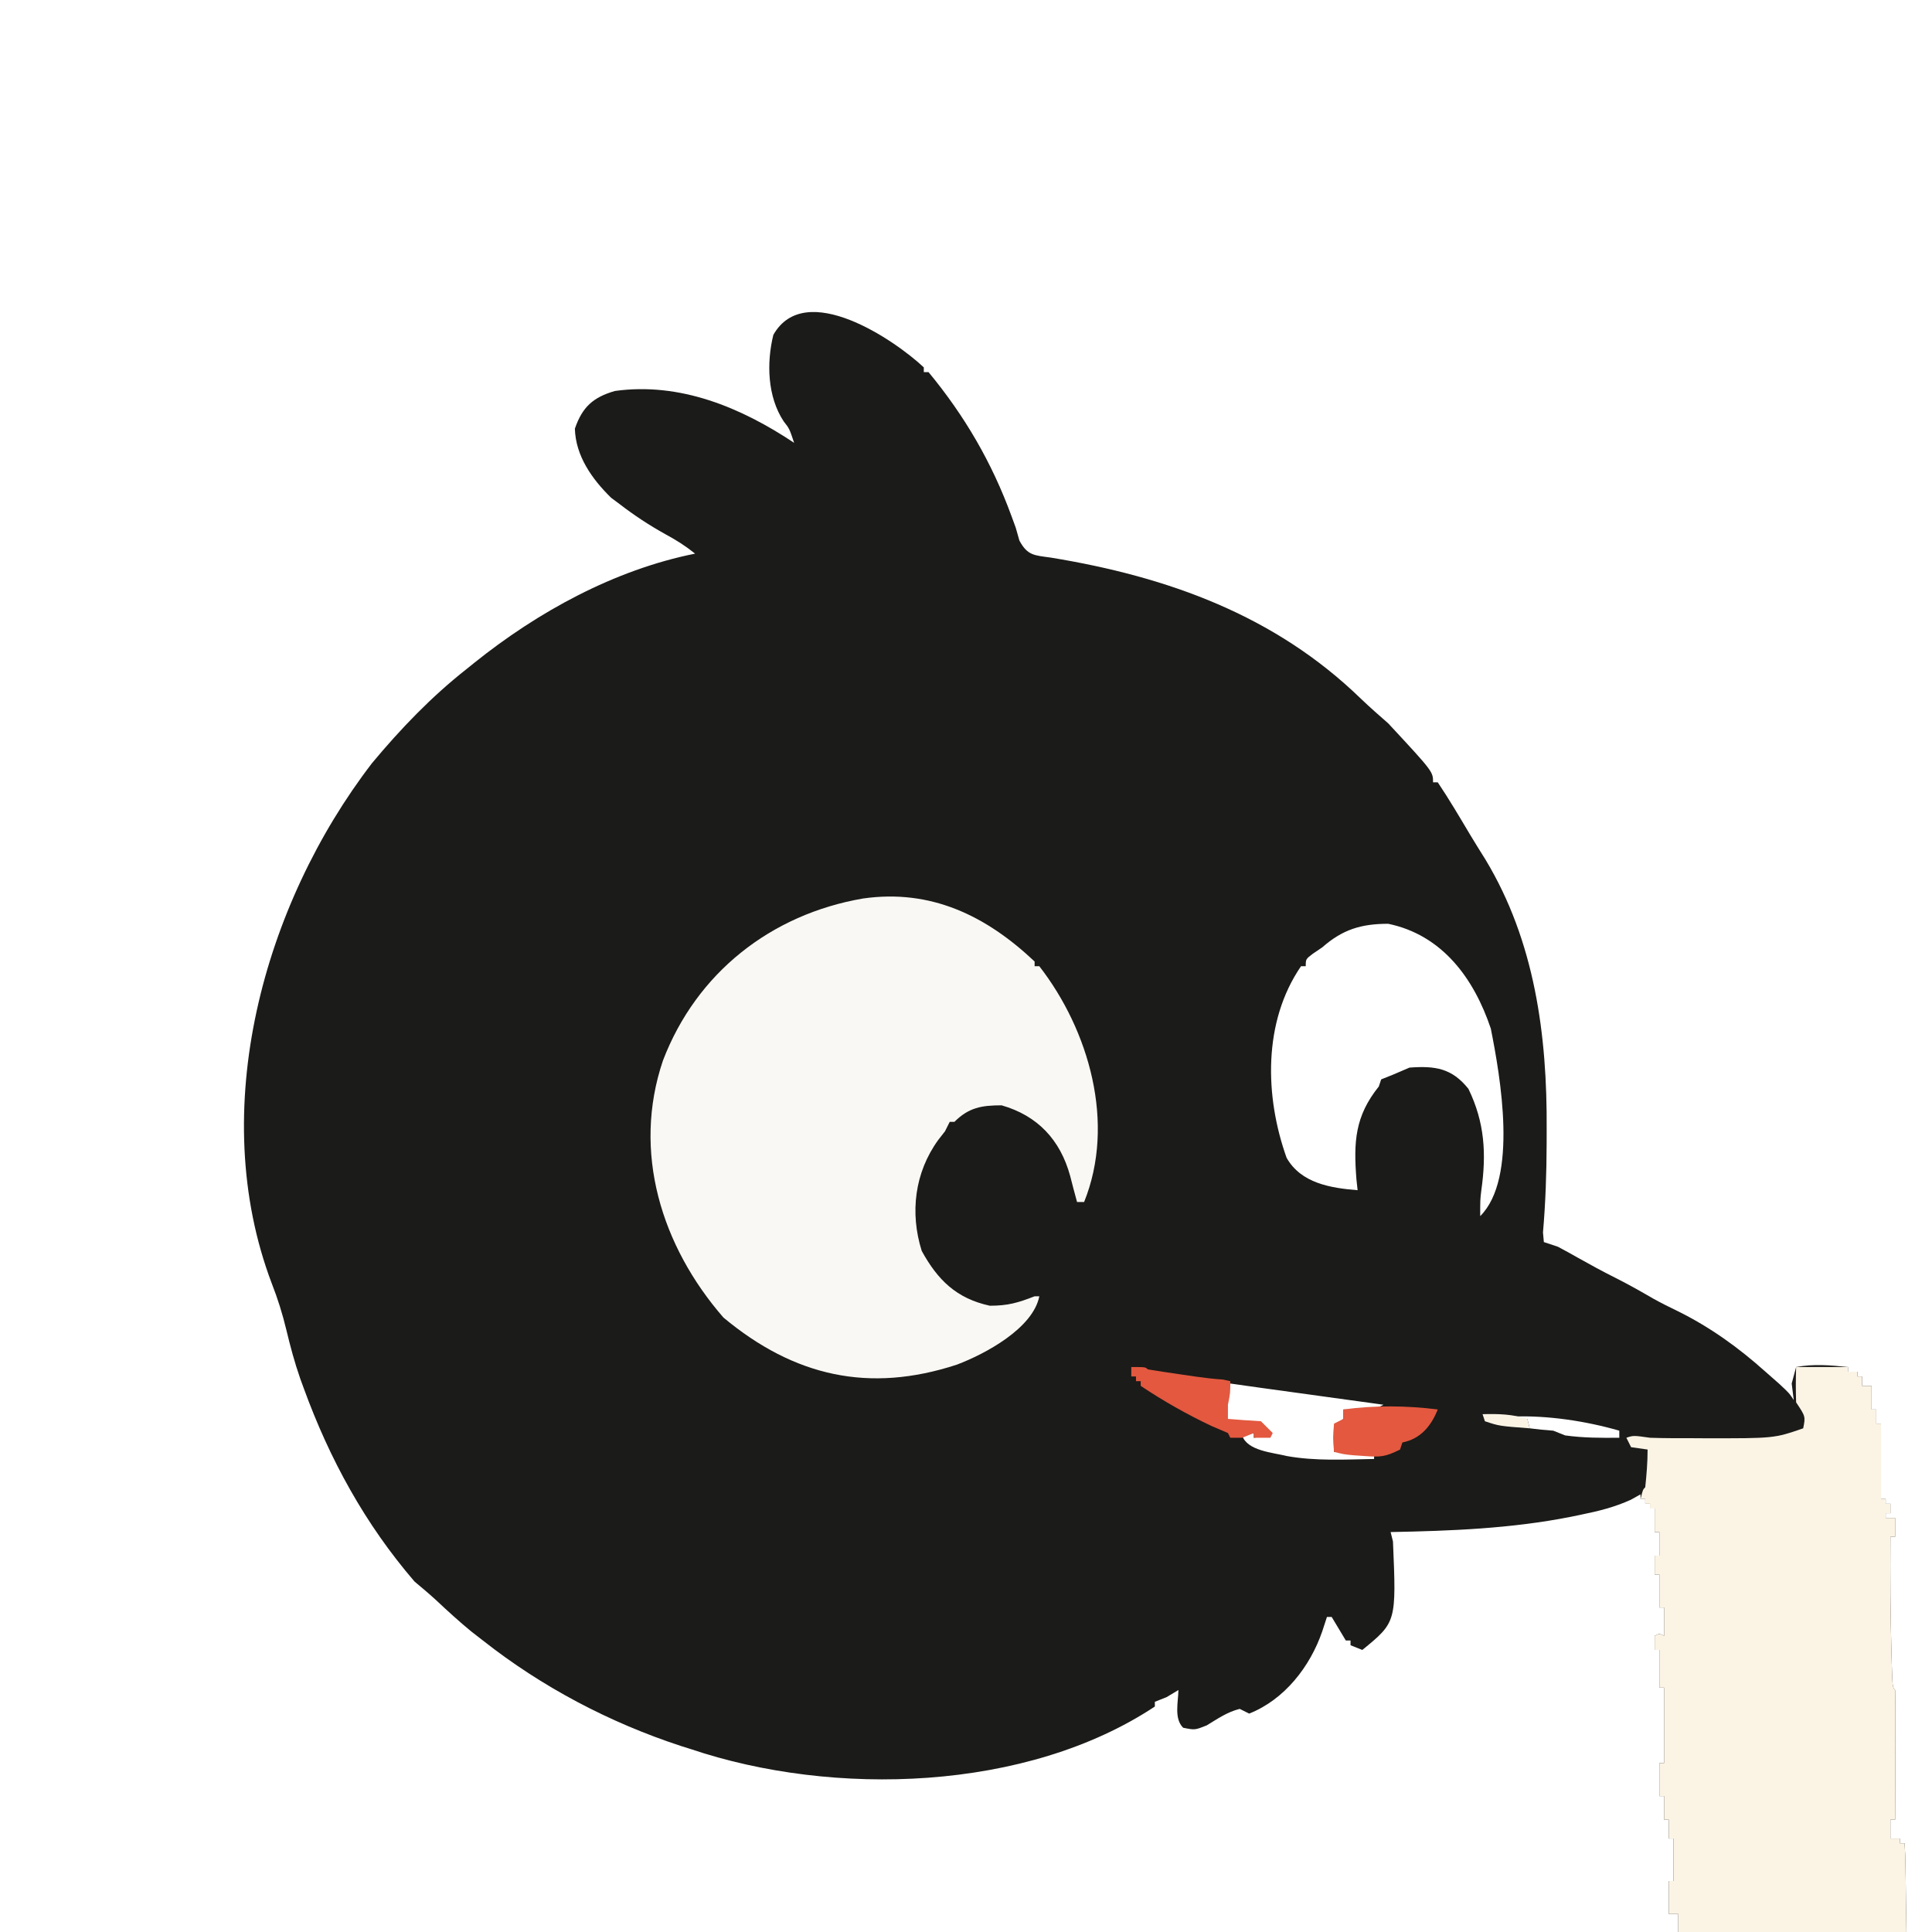
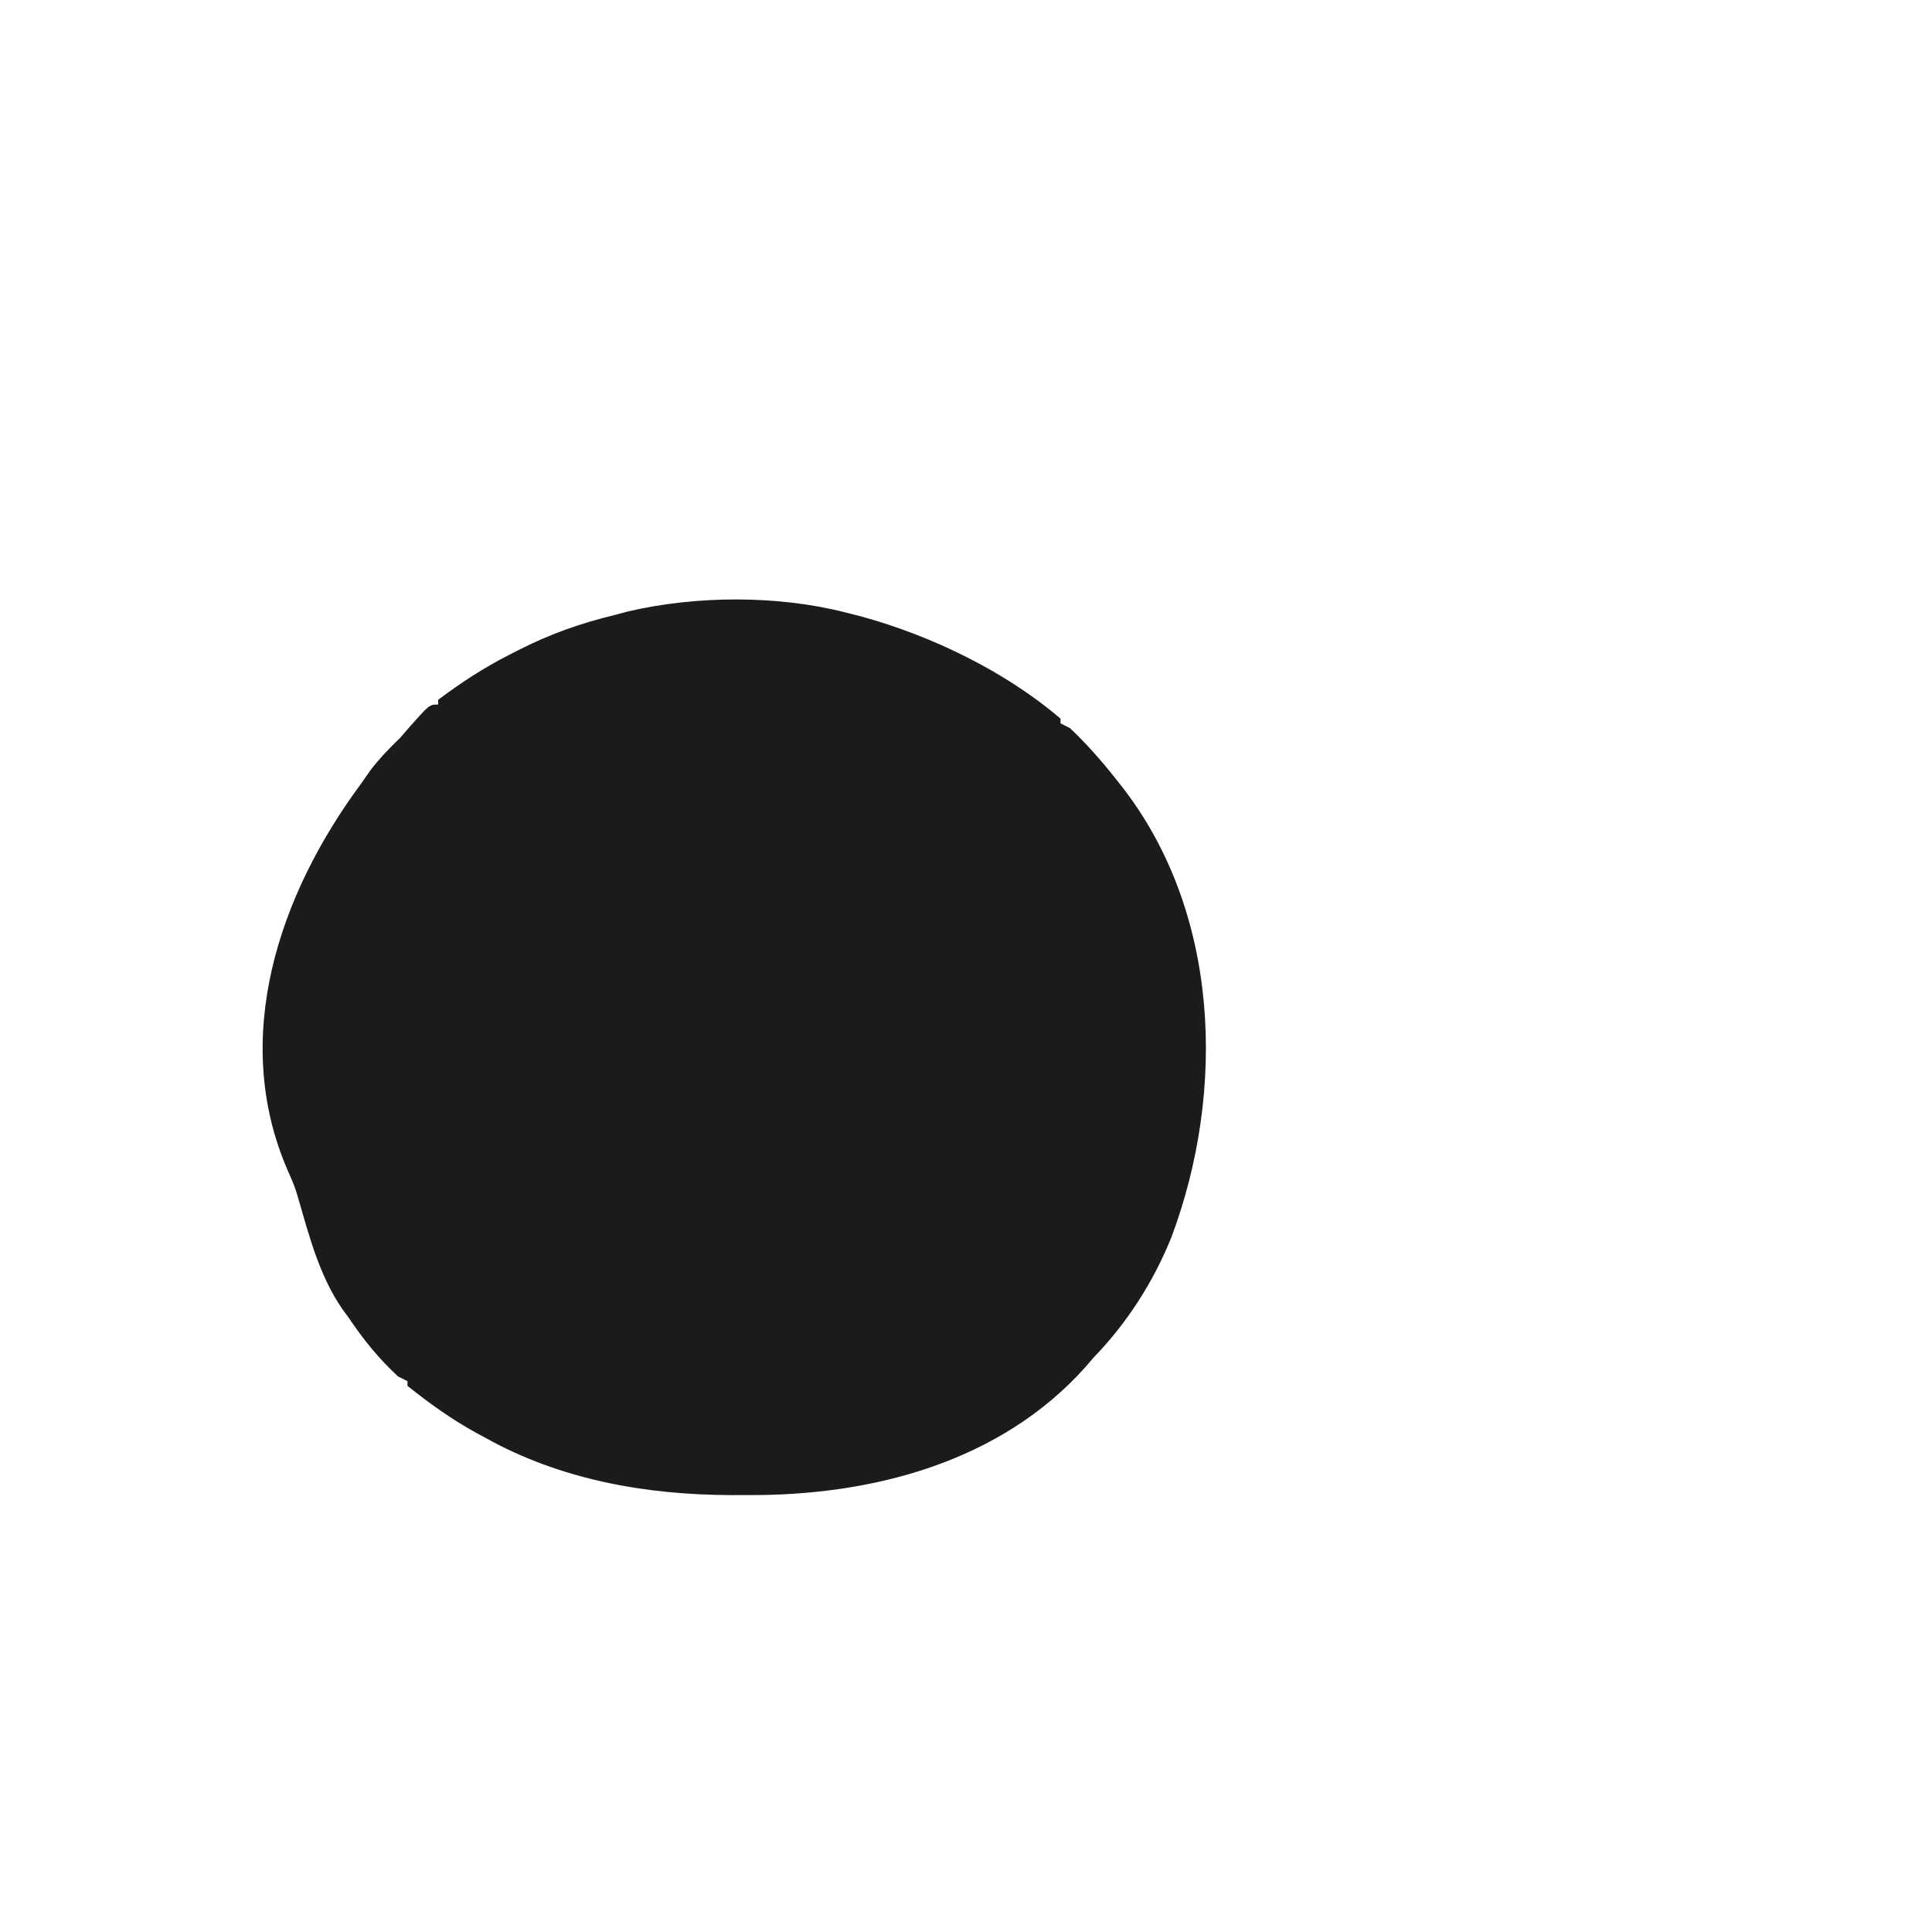
<svg xmlns="http://www.w3.org/2000/svg" viewBox="0 0 512 512">
  <g transform="matrix(0.624796 0 0 0.624796 -63.832 -82.5791)">
-     <path d="M0 0 C0 0.66 0 1.32 0 2 C0.66 2 1.32 2 2 2 C17.38 20.61 28.87 40.34 37.18 63.03 C37.78 64.67 38.38 66.31 39 68 C39.51 69.8 40.02 71.6 40.55 73.46 C44.02 79.88 46.86 79.69 53.94 80.69 C103.34 88.78 148.87 105.08 185.35 140.49 C189.13 144.12 193.06 147.55 197 151 C216 171.46 216 171.46 216 176 C216.66 176 217.32 176 218 176 C222.86 183.24 227.27 190.74 231.73 198.23 C233.84 201.74 236.01 205.22 238.19 208.69 C259.16 243.41 264.45 283.22 264.19 323.19 C264.19 324.17 264.19 324.17 264.18 329.13 C264.14 341.78 263.72 354.31 262.63 366.92 C262.75 368.27 262.88 369.61 263 371 C264.98 371.66 266.96 372.32 269 373 C271.9 374.54 274.77 376.12 277.62 377.75 C282.79 380.66 287.94 383.47 293.25 386.12 C298.78 388.89 304.1 391.91 309.44 395.01 C312.83 396.9 316.32 398.61 319.81 400.31 C333.53 407.09 345.64 415.81 357 426 C358.88 427.65 360.75 429.3 362.69 431 C367 435 367 435 369 438 C368.71 435.69 368.42 433.38 368.12 431 C368.74 428.69 369.36 426.38 370 424 C377.41 422.61 384.53 423.23 392 424 C392 424.66 392 425.32 392 426 C393.32 426 394.64 426 396 426 C396 426.66 396 427.32 396 428 C396.66 428 397.32 428 398 428 C398 429.32 398 430.64 398 432 C399.32 432 400.64 432 402 432 C402 435.3 402 438.6 402 442 C402.66 442 403.32 442 404 442 C404 443.98 404 445.96 404 448 C404.66 448 405.32 448 406 448 C406 458.56 406 469.12 406 480 C406.66 480 407.32 480 408 480 C408 480.66 408 481.32 408 482 C408.66 482 409.32 482 410 482 C410 483.32 410 484.64 410 486 C409.34 486 408.68 486 408 486 C408 486.66 408 487.32 408 488 C409.32 488 410.64 488 412 488 C412 490.64 412 493.28 412 496 C411.34 496 410.68 496 410 496 C409.9 512.47 409.96 528.91 410.44 545.38 C410.46 546.1 410.46 546.1 410.56 549.75 C410.88 559.88 410.88 559.88 412 561 C412.09 565.04 412.11 569.09 412.1 573.13 C412.09 575.61 412.09 578.09 412.09 580.64 C412.08 583.25 412.07 585.87 412.06 588.56 C412.06 591.18 412.05 593.8 412.05 596.5 C412.04 603 412.02 609.5 412 616 C411.34 616 410.68 616 410 616 C410 618.64 410 621.28 410 624 C411.32 624 412.64 624 414 624 C414 624.66 414 625.32 414 626 C414.66 626 415.32 626 416 626 C416.24 629.24 416.34 632.5 416.38 635.75 C416.4 636.76 416.4 636.76 416.48 641.91 C416.51 644.07 416.54 646.22 416.56 648.44 C416.62 652.64 416.69 656.85 416.75 661.06 C416.78 662.94 416.8 664.82 416.83 666.76 C417 672 417 672 417.51 676.38 C418.13 682.24 418.11 688.01 418.1 693.91 C418.1 696.12 418.09 698.33 418.09 700.61 C418.09 702 418.09 702 418.06 709.06 C418.04 717.95 418.02 726.84 418 736 C383.68 736 349.36 736 314 736 C314 730.72 314 725.44 314 720 C312.02 720 310.04 720 308 720 C308 710.76 308 701.52 308 692 C308.66 692 309.32 692 310 692 C310 690.68 310 689.36 310 688 C312.64 688 315.28 688 318 688 C318 682.72 318 677.44 318 672 C318.66 672 319.32 672 320 672 C320 666.72 320 661.44 320 656 C318.68 656 317.36 656 316 656 C316 651.38 316 646.76 316 642 C316.66 642 317.32 642 318 642 C318 636.06 318 630.12 318 624 C317.34 624 316.68 624 316 624 C316 621.36 316 618.72 316 616 C315.34 616 314.68 616 314 616 C314 612.7 314 609.4 314 606 C313.34 606 312.68 606 312 606 C312 601.38 312 596.76 312 592 C312.66 592 313.32 592 314 592 C314 581.44 314 570.88 314 560 C313.34 560 312.68 560 312 560 C312 554.72 312 549.44 312 544 C311.34 544 310.68 544 310 544 C310 542.02 310 540.04 310 538 C312 537 312 537 314 538 C314 534.04 314 530.08 314 526 C313.34 526 312.68 526 312 526 C312 521.38 312 516.76 312 512 C311.34 512 310.68 512 310 512 C310 509.36 310 506.72 310 504 C310.66 504 311.32 504 312 504 C312 500.7 312 497.4 312 494 C311.34 494 310.68 494 310 494 C310 490.7 310 487.4 310 484 C309.34 484 308.68 484 308 484 C308 483.34 308 482.68 308 482 C307.34 482 306.68 482 306 482 C306 481.34 306 480.68 306 480 C305.34 480 304.68 480 304 480 C304 479.34 304 478.68 304 478 C302.66 478.75 301.33 479.5 299.95 480.27 C293.05 483.43 286.2 485.12 278.81 486.62 C277.36 486.92 275.92 487.22 274.42 487.53 C249.18 492.53 223.66 493.51 198 494 C198.33 495.32 198.66 496.64 199 498 C200.45 532.2 200.45 532.2 186 544 C184.35 543.34 182.7 542.68 181 542 C181 541.34 181 540.68 181 540 C180.34 540 179.68 540 179 540 C177 536.67 175 533.33 173 530 C172.34 530 171.68 530 171 530 C170.34 532.02 169.68 534.04 169 536.12 C163.86 551.11 152.94 565.1 138 571 C136.68 570.34 135.36 569.68 134 569 C128.67 570.33 124.68 573.17 120 576 C115 578 115 578 110 577 C106.08 573.08 107.91 566.21 108 561 C106.35 561.99 104.7 562.98 103 564 C101.35 564.66 99.7 565.32 98 566 C98 566.66 98 567.32 98 568 C43.63 604.04 -38.34 606.5 -99 586 C-100.33 585.58 -101.66 585.17 -103.02 584.74 C-133.38 574.78 -161.95 559.73 -187 540 C-188.65 538.72 -190.3 537.44 -192 536.12 C-197.16 531.87 -202.05 527.41 -206.92 522.83 C-209.86 520.13 -212.93 517.56 -216 515 C-236.95 490.67 -252.04 463.1 -263 433 C-263.49 431.65 -263.98 430.31 -264.49 428.92 C-266.87 422.11 -268.7 415.25 -270.38 408.25 C-272.01 401.45 -274.01 395.07 -276.56 388.56 C-304.42 315.05 -280.01 227.68 -234.06 167.88 C-221.98 153.37 -208.85 139.68 -194 128 C-192.92 127.13 -191.84 126.25 -190.73 125.36 C-163.73 103.69 -131.21 85.84 -97 79 C-101.2 75.64 -104.94 73.28 -109.62 70.75 C-116.48 66.94 -122.78 62.8 -129 58 C-130.2 57.11 -131.39 56.23 -132.62 55.31 C-140.71 47.38 -147.66 37.62 -148 26 C-144.86 16.83 -140.26 12.66 -131 10 C-103.44 6.18 -77.52 16.99 -55 32 C-57 26 -57 26 -59.44 22.88 C-66.34 12.44 -66.75 -1.93 -63.81 -13.81 C-50.29 -37.6 -12.15 -11.46 0 0 Z M169 246 C167.66 246.91 166.32 247.82 164.94 248.75 C162 251 162 251 162 254 C161.34 254 160.68 254 160 254 C143.82 277.57 144.59 309.24 153.88 335.25 C159.98 346.03 172.49 348.08 184 349 C183.84 347.47 183.67 345.95 183.5 344.38 C182.26 328.55 182.85 317.63 193 305 C193.16 304.5 193.16 304.5 194 302 C194.83 301.67 194.83 301.67 199 300 C201.31 299.01 203.62 298.02 206 297 C216.93 296.19 224 297.25 231 306 C237.93 320.26 238.67 333.61 236.47 349.09 C236 353 236 353 236 360 C252.13 343.87 244.57 300.95 240.5 280.44 C233.38 259.27 220.01 240.79 197 236 C185.52 236 177.62 238.42 169 246 Z M130 431 C127.92 436.19 127.92 439.49 128 445 C127.67 445.66 127.34 446.32 127 447 C131.04 447.13 135.07 447.26 139.11 447.39 C143 448 143 448 147 452 C147 452.33 147 452.66 147 453 C144.69 453.33 142.38 453.66 140 454 C140 453.34 140 452.68 140 452 C138.35 452.33 136.7 452.66 135 453 C137.2 459.59 147.9 460.23 153.94 461.75 C166.14 463.94 178.65 463.23 191 463 C191 462.34 191 461.68 191 461 C188.18 460.69 185.34 460.5 182.5 460.38 C180.92 460.3 179.34 460.23 177.72 460.15 C176.49 460.1 175.26 460.05 174 460 C174.62 448.25 174.62 448.25 178 446 C178 444.68 178 443.36 178 442 C179.03 442.02 179.03 442.02 184.25 442.12 C191 442 191 442 195 440 C194.14 439.88 194.14 439.88 189.79 439.28 C183.39 438.4 177 437.52 170.6 436.64 C167.84 436.26 165.07 435.87 162.31 435.49 C158.33 434.94 154.35 434.4 150.37 433.85 C147.98 433.52 145.58 433.19 143.12 432.85 C138.74 432.24 134.37 431.62 130 431 Z M250 445 C250 445.33 250 445.66 250 446 C251.98 446 253.96 446 256 446 C256.33 447.32 256.66 448.64 257 450 C260.32 450.44 263.66 450.76 267 451 C268.65 451.66 270.3 452.32 272 453 C279.68 454.07 287.26 454.08 295 454 C295 453.01 295 452.02 295 451 C280.84 446.92 264.72 444.47 250 445 Z " fill="#1b1b19" transform="translate(494,288)" />
-     <path d="M0 0 C6 0 6 0 7 1 C11.35 1.71 15.7 2.37 20.06 3 C22.47 3.35 24.87 3.7 27.35 4.06 C31.17 4.6 35.02 5.07 38.87 5.31 C39.39 5.43 39.39 5.43 42 6 C42 11 42 11 41 16 C41 17.98 41 19.96 41 22 C45.66 22.39 50.33 22.72 55 23 C56.65 24.65 58.3 26.3 60 28 C59.67 28.66 59.34 29.32 59 30 C56.69 30 54.38 30 52 30 C52 29.34 52 28.68 52 28 C50.35 28.66 48.7 29.32 47 30 C45.35 30 43.7 30 42 30 C41.84 29.67 41.84 29.67 41 28 C38.69 27.01 36.38 26.02 34 25 C23.49 20.02 13.69 14.46 4 8 C4 7.34 4 6.68 4 6 C3.34 6 2.68 6 2 6 C2 5.34 2 4.68 2 4 C1.34 4 0.68 4 0 4 C0 2.68 0 1.36 0 0 Z " fill="#e3583f" transform="translate(582,712)" />
-     <path d="M0 0 C-2.89 7.21 -7.39 12.48 -15 14 C-15.33 14.99 -15.66 15.98 -16 17 C-22.28 20.14 -24.38 20.26 -31.12 19.75 C-31.91 19.7 -31.91 19.7 -35.88 19.42 C-40 19 -40 19 -44 18 C-44.5 12.06 -44.5 12.06 -44 6 C-42.68 5.34 -41.36 4.68 -40 4 C-40 2.68 -40 1.36 -40 0 C-26.93 -1.8 -13.09 -1.66 0 0 Z " fill="#e3583f" transform="translate(712,730)" />
-     <path d="M0 0 C0 0.66 0 1.32 0 2 C0.66 2 1.32 2 2 2 C23.12 29.2 34.44 68.67 21 102 C20.01 102 19.02 102 18 102 C17 98.33 16.01 94.66 15.08 90.96 C10.87 75.55 1.17 65.33 -14 61 C-22.47 61 -27.93 61.93 -34 68 C-34.66 68 -35.32 68 -36 68 C-36.33 68.66 -36.33 68.66 -38 72 C-38.95 73.22 -39.9 74.43 -40.88 75.69 C-50.9 89.52 -52.96 106.6 -47.88 122.75 C-41.11 135.1 -33.15 142.92 -19 146 C-11.29 146 -7.03 144.74 0 142 C0.66 142 1.32 142 2 142 C-0.72 155.61 -20.89 166.42 -33 171 C-70.17 183.17 -101.99 176.01 -132 151 C-158.32 120.73 -170.77 80.76 -157.64 42 C-143.4 4.76 -111.79 -20.01 -72.82 -26.72 C-43.94 -30.86 -20.53 -19.39 0 0 Z " fill="#faf8f4" transform="translate(541,540)" />
-     <path d="M0 0 C7.26 0 14.52 0 22 0 C22 0.66 22 1.32 22 2 C23.32 2 24.64 2 26 2 C26 2.66 26 3.32 26 4 C26.66 4 27.32 4 28 4 C28 5.32 28 6.64 28 8 C29.32 8 30.64 8 32 8 C32 11.3 32 14.6 32 18 C32.66 18 33.32 18 34 18 C34 19.98 34 21.96 34 24 C34.66 24 35.32 24 36 24 C36 34.56 36 45.12 36 56 C36.66 56 37.32 56 38 56 C38 56.66 38 57.32 38 58 C38.66 58 39.32 58 40 58 C40 59.32 40 60.64 40 62 C39.34 62 38.68 62 38 62 C38 62.66 38 63.32 38 64 C39.32 64 40.64 64 42 64 C42 66.64 42 69.28 42 72 C41.34 72 40.68 72 40 72 C39.9 88.47 39.96 104.91 40.44 121.38 C40.48 122.82 40.52 124.26 40.56 125.75 C40.88 135.88 40.88 135.88 42 137 C42.09 141.04 42.11 145.09 42.1 149.13 C42.1 150.37 42.1 150.37 42.09 156.64 C42.08 157.95 42.08 157.95 42.06 164.56 C42.06 167.18 42.05 169.8 42.05 172.5 C42.04 179 42.02 185.5 42 192 C41.34 192 40.68 192 40 192 C40 194.64 40 197.28 40 200 C41.32 200 42.64 200 44 200 C44 200.66 44 201.32 44 202 C44.66 202 45.32 202 46 202 C46.24 205.24 46.34 208.5 46.38 211.75 C46.41 213.78 46.45 215.82 46.48 217.91 C46.5 218.99 46.5 218.99 46.56 224.44 C46.62 228.64 46.69 232.85 46.75 237.06 C46.78 238.94 46.8 240.82 46.83 242.76 C47 248 47 248 47.51 252.38 C48.13 258.24 48.11 264.01 48.1 269.91 C48.1 272.12 48.09 274.33 48.09 276.61 C48.08 279.4 48.07 282.19 48.06 285.06 C48.04 293.95 48.02 302.84 48 312 C13.68 312 -20.64 312 -56 312 C-56 306.72 -56 301.44 -56 296 C-57.98 296 -59.96 296 -62 296 C-62 286.76 -62 277.52 -62 268 C-61.34 268 -60.68 268 -60 268 C-60 266.68 -60 265.36 -60 264 C-57.36 264 -54.72 264 -52 264 C-52 258.72 -52 253.44 -52 248 C-51.34 248 -50.68 248 -50 248 C-50 242.72 -50 237.44 -50 232 C-51.32 232 -52.64 232 -54 232 C-54 227.38 -54 222.76 -54 218 C-53.34 218 -52.68 218 -52 218 C-52 212.06 -52 206.12 -52 200 C-52.66 200 -53.32 200 -54 200 C-54 197.36 -54 194.72 -54 192 C-54.66 192 -55.32 192 -56 192 C-56 188.7 -56 185.4 -56 182 C-56.66 182 -57.32 182 -58 182 C-58 177.38 -58 172.76 -58 168 C-57.34 168 -56.68 168 -56 168 C-56 157.44 -56 146.88 -56 136 C-56.66 136 -57.32 136 -58 136 C-58 130.72 -58 125.44 -58 120 C-58.66 120 -59.32 120 -60 120 C-60 118.02 -60 116.04 -60 114 C-58 113 -58 113 -56 114 C-56 110.04 -56 106.08 -56 102 C-56.66 102 -57.32 102 -58 102 C-58 97.38 -58 92.76 -58 88 C-58.66 88 -59.32 88 -60 88 C-60 85.36 -60 82.72 -60 80 C-59.34 80 -58.68 80 -58 80 C-58 76.7 -58 73.4 -58 70 C-58.66 70 -59.32 70 -60 70 C-60 66.7 -60 63.4 -60 60 C-60.66 60 -61.32 60 -62 60 C-62 59.34 -62 58.68 -62 58 C-62.66 58 -63.32 58 -64 58 C-64 57.34 -64 56.68 -64 56 C-64.66 56 -65.32 56 -66 56 C-65 52 -65 52 -64 51 C-63.43 45.64 -63 40.4 -63 35 C-65.31 34.67 -67.62 34.34 -70 34 C-70.66 32.68 -71.32 31.36 -72 30 C-69 29 -69 29 -62 30 C-55.9 30.22 -49.79 30.19 -43.69 30.19 C-42.87 30.19 -42.87 30.19 -38.75 30.22 C-9.33 30.26 -9.33 30.26 3 26 C4 21 4 21 0 15 C-0.16 10 -0.18 5 0 0 Z " fill="#fbf4e5" transform="translate(864,712)" />
-     <path d="M0 0 C6.65 -0.19 12.63 -0.02 19 2 C19.33 3.32 19.66 4.64 20 6 C7.1 5.03 7.1 5.03 1 3 C0.67 2.01 0.34 1.02 0 0 Z " fill="#fbf4e5" transform="translate(731,732)" />
+     <path d="M0 0 C2.2 0.56 4.41 1.12 6.68 1.7 C36.22 9.83 67.53 24.89 91 45 C91 45.66 91 46.32 91 47 C92.32 47.66 93.64 48.32 95 49 C101.94 55.57 108.07 62.51 114 70 C114.83 71.03 115.65 72.07 116.5 73.13 C158.68 126.63 161.32 202.83 138 265 C130.39 283.9 119.2 301.36 105 316 C103.89 317.3 102.77 318.6 101.62 319.94 C65.44 360.49 10.7 374.7 -42.06 374.31 C-43.17 374.31 -43.17 374.31 -48.78 374.32 C-84.95 374.21 -121.07 367.83 -153 350 C-154.18 349.37 -155.35 348.73 -156.57 348.08 C-167.06 342.32 -176.66 335.47 -186 328 C-186 327.34 -186 326.68 -186 326 C-187.32 325.34 -188.64 324.68 -190 324 C-198.26 316.34 -204.74 308.34 -211 299 C-211.82 297.88 -212.65 296.76 -213.5 295.61 C-223.45 281.28 -227.77 264.07 -232.61 247.5 C-234 243 -234 243 -236.88 236.44 C-261.21 180.25 -240.39 119.57 -206 73 C-204.6 71 -203.19 69 -201.75 66.94 C-197.85 61.81 -193.61 57.48 -189 53 C-187.8 51.62 -186.61 50.24 -185.38 48.81 C-176.69 39 -176.69 39 -173 39 C-173 38.34 -173 37.68 -173 37 C-163.51 29.88 -153.58 23.35 -143 18 C-141.72 17.34 -140.45 16.69 -139.13 16.01 C-125.69 9.16 -112.66 4.53 -98 1 C-96.24 0.53 -94.49 0.06 -92.68 -0.43 C-63.65 -7.27 -28.87 -7.44 0 0 Z " fill="#1b1b19" transform="translate(461,392)" />
  </g>
</svg>
